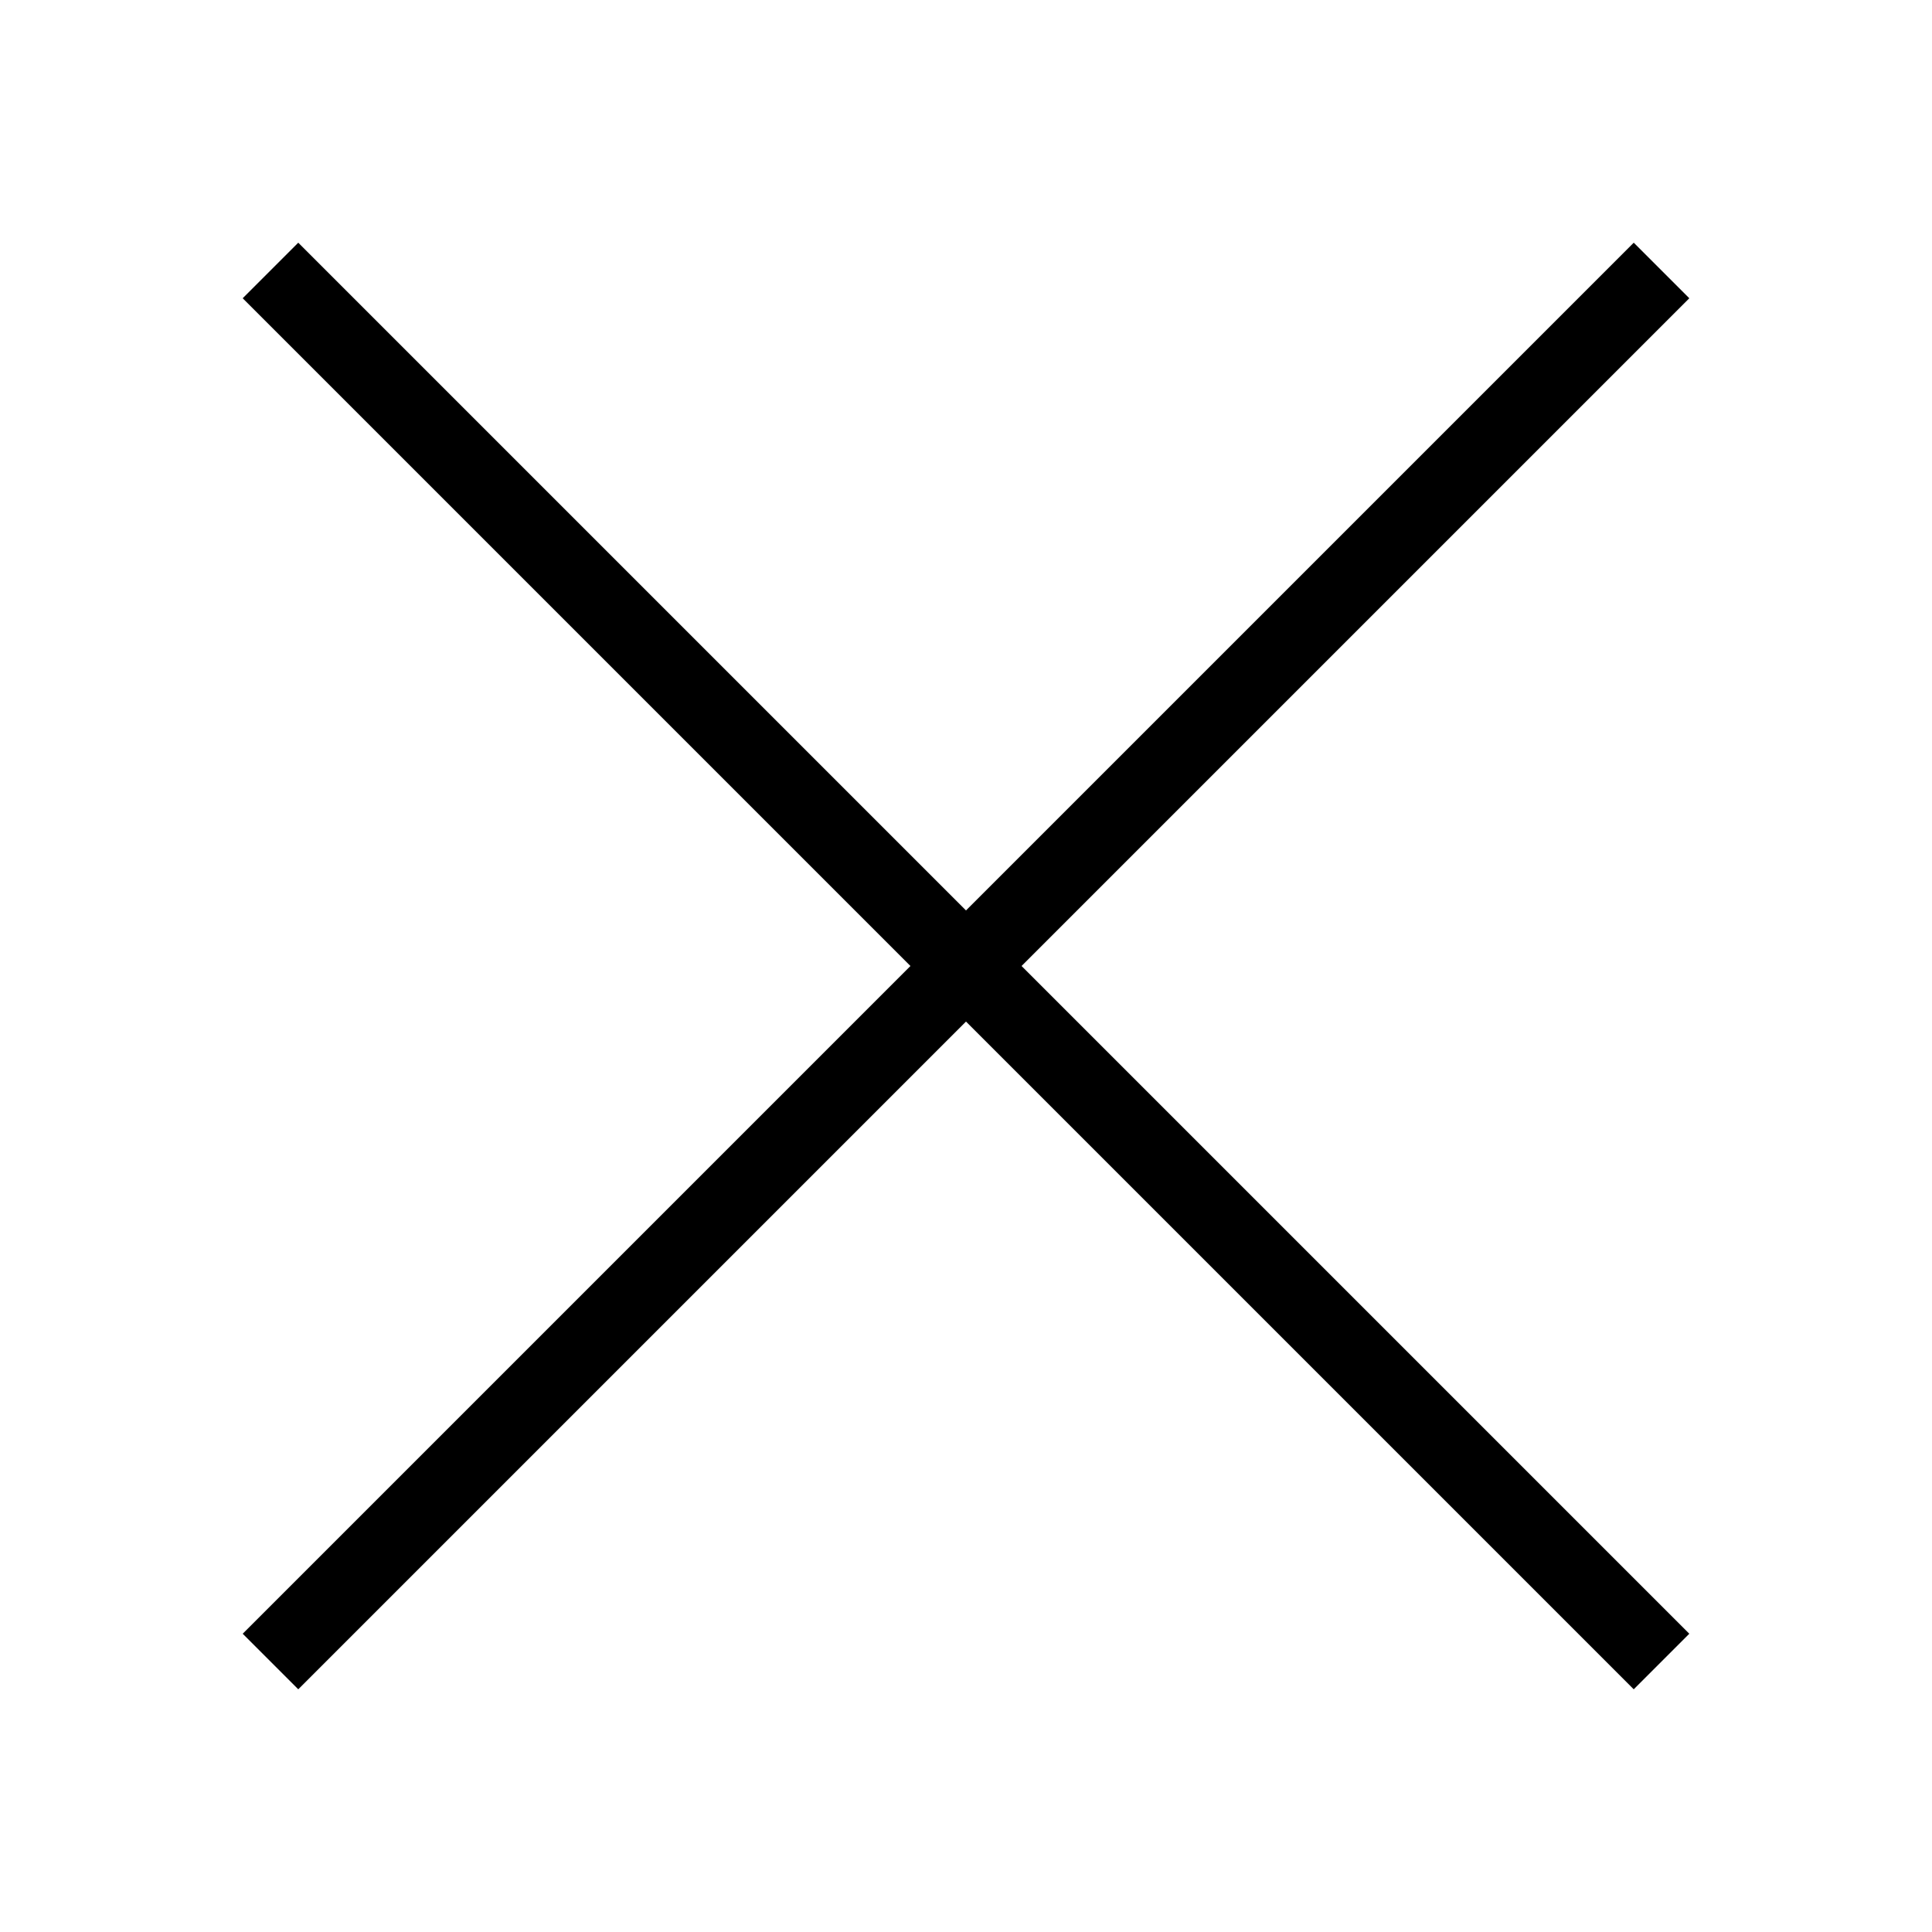
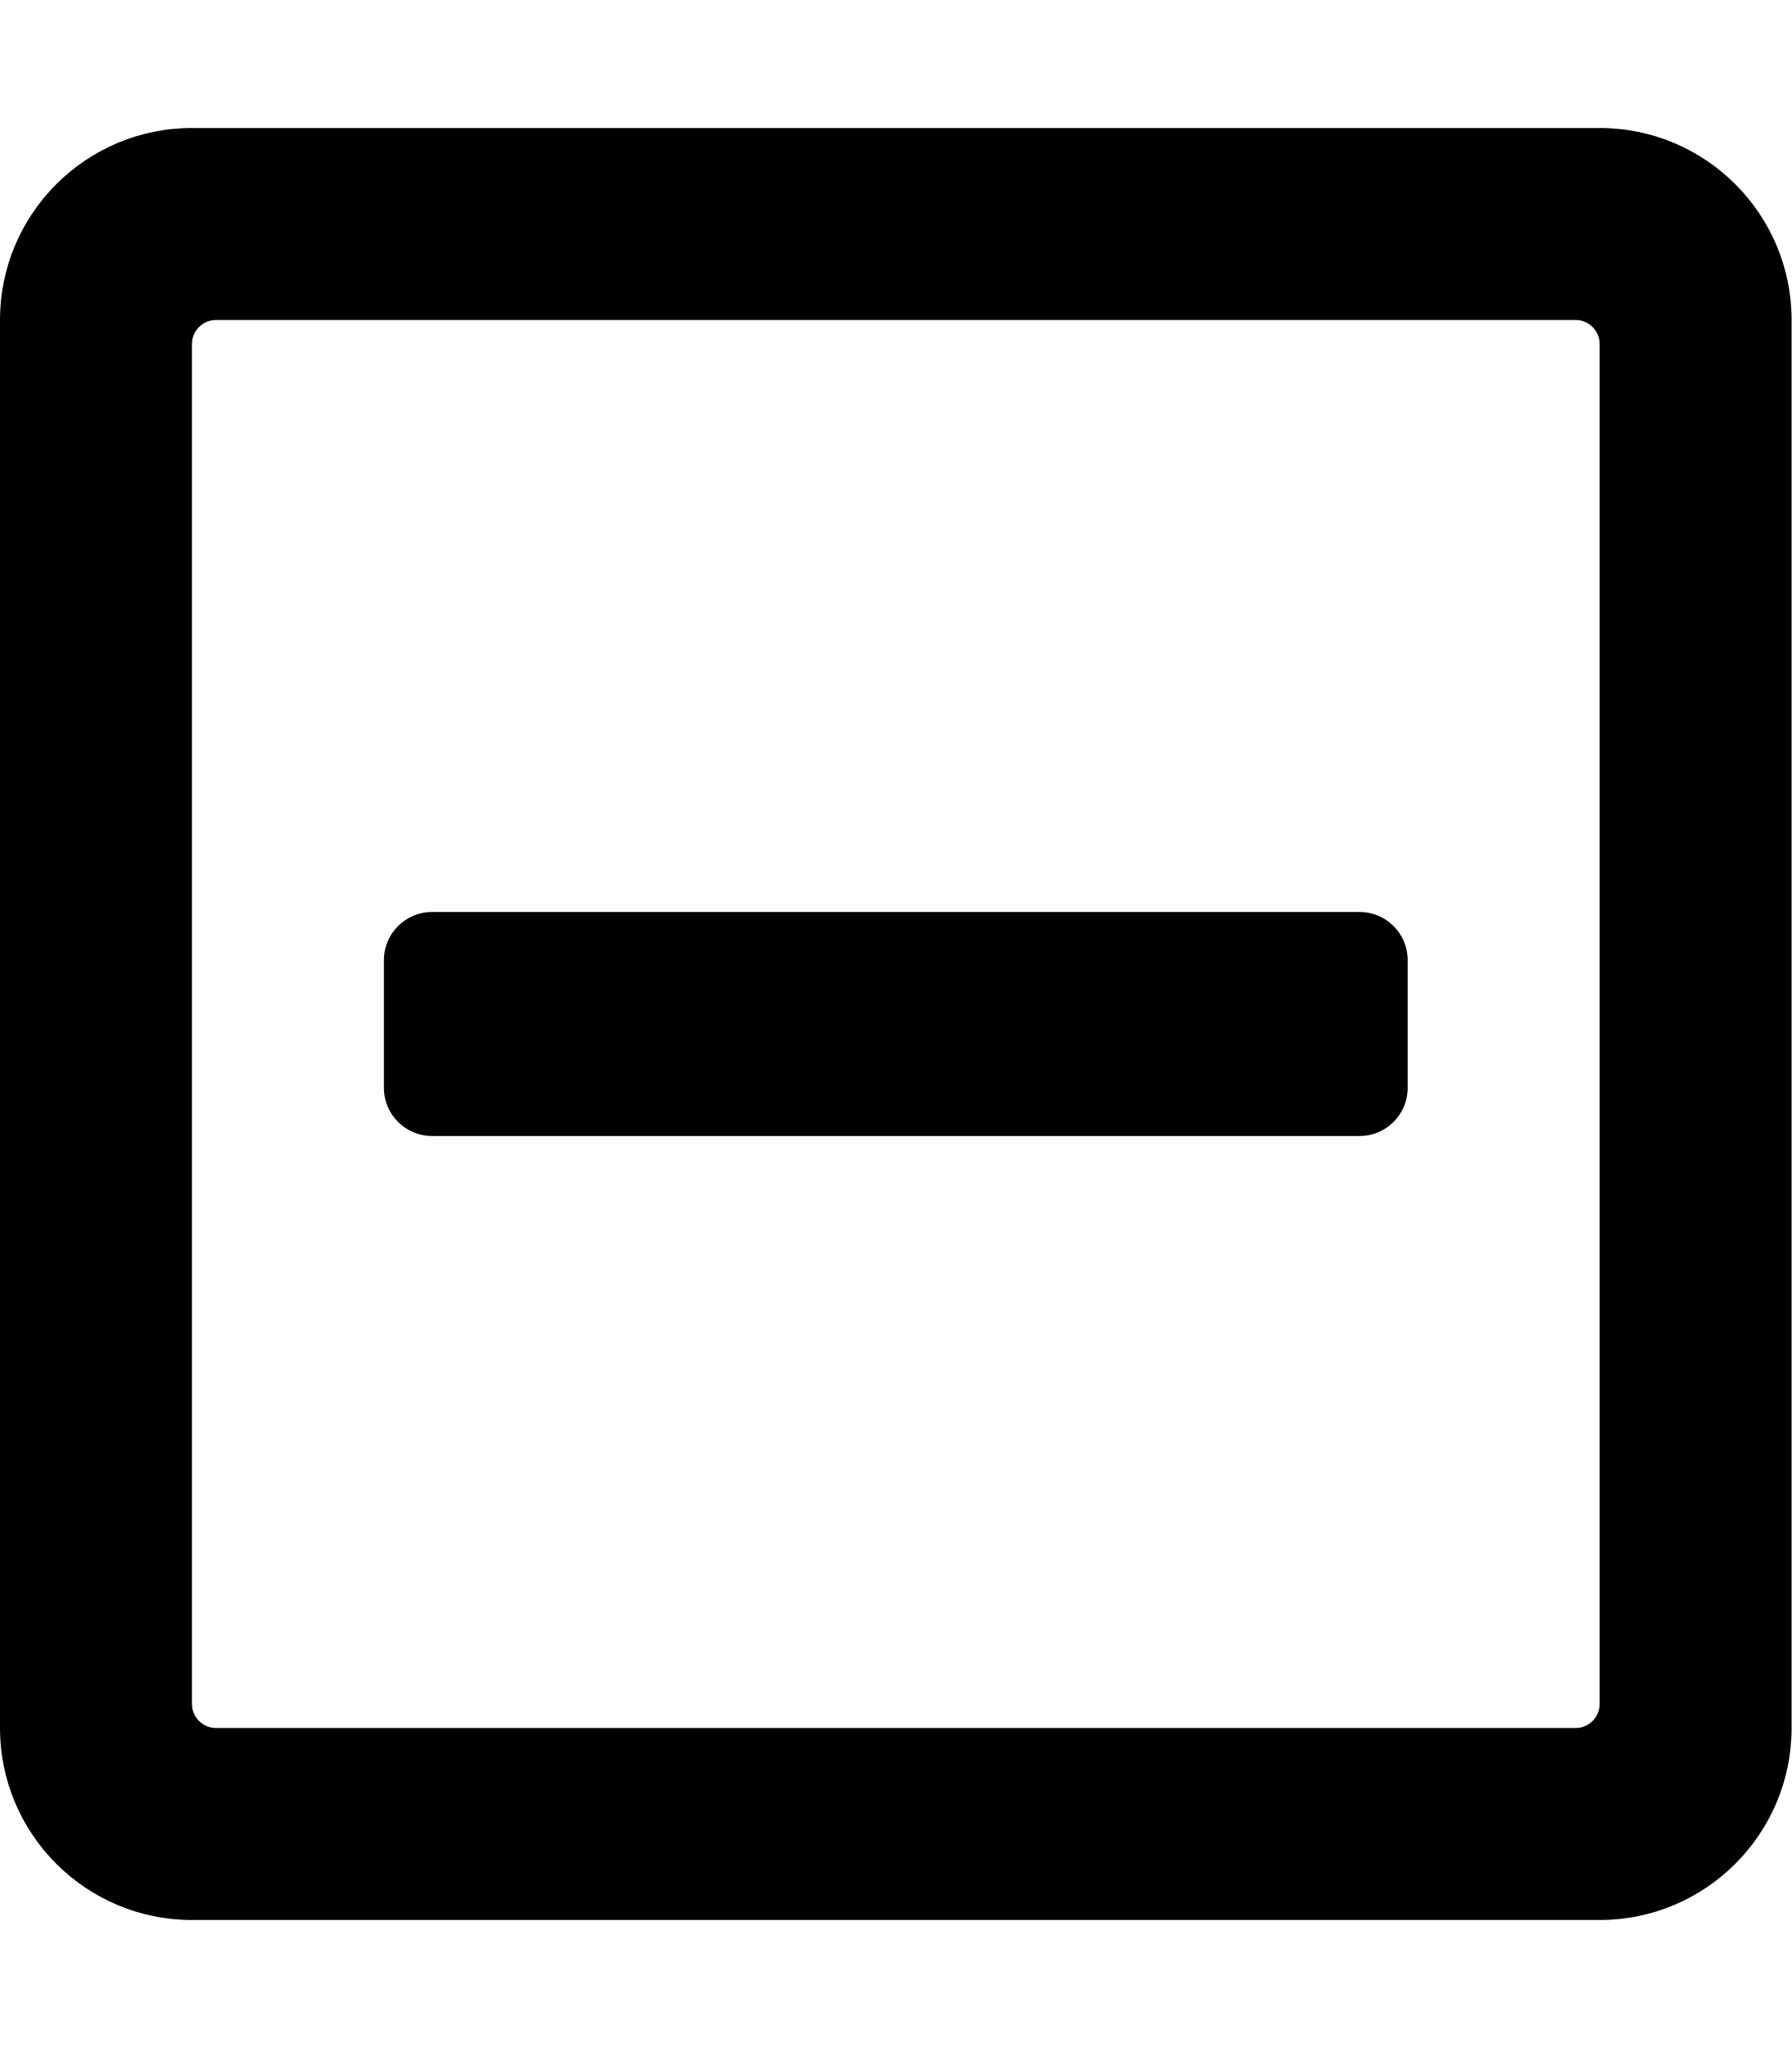
- <svg xmlns="http://www.w3.org/2000/svg" fill="#000000" viewBox="0 0 50 50" width="50px" height="50px">
-   <path d="M 7.719 6.281 L 6.281 7.719 L 23.562 25 L 6.281 42.281 L 7.719 43.719 L 25 26.438 L 42.281 43.719 L 43.719 42.281 L 26.438 25 L 43.719 7.719 L 42.281 6.281 L 25 23.562 Z" />
+ <svg xmlns="http://www.w3.org/2000/svg" viewBox="0 0 448 512">
+   <path d="M108 284c-6.6 0-12-5.4-12-12v-32c0-6.6 5.4-12 12-12h232c6.6 0 12 5.4 12 12v32c0 6.6-5.4 12-12 12H108zM448 80v352c0 26.5-21.5 48-48 48H48c-26.5 0-48-21.5-48-48V80c0-26.5 21.5-48 48-48h352c26.5 0 48 21.5 48 48zm-48 346V86c0-3.3-2.7-6-6-6H54c-3.3 0-6 2.7-6 6v340c0 3.3 2.7 6 6 6h340c3.3 0 6-2.7 6-6z" />
</svg>
